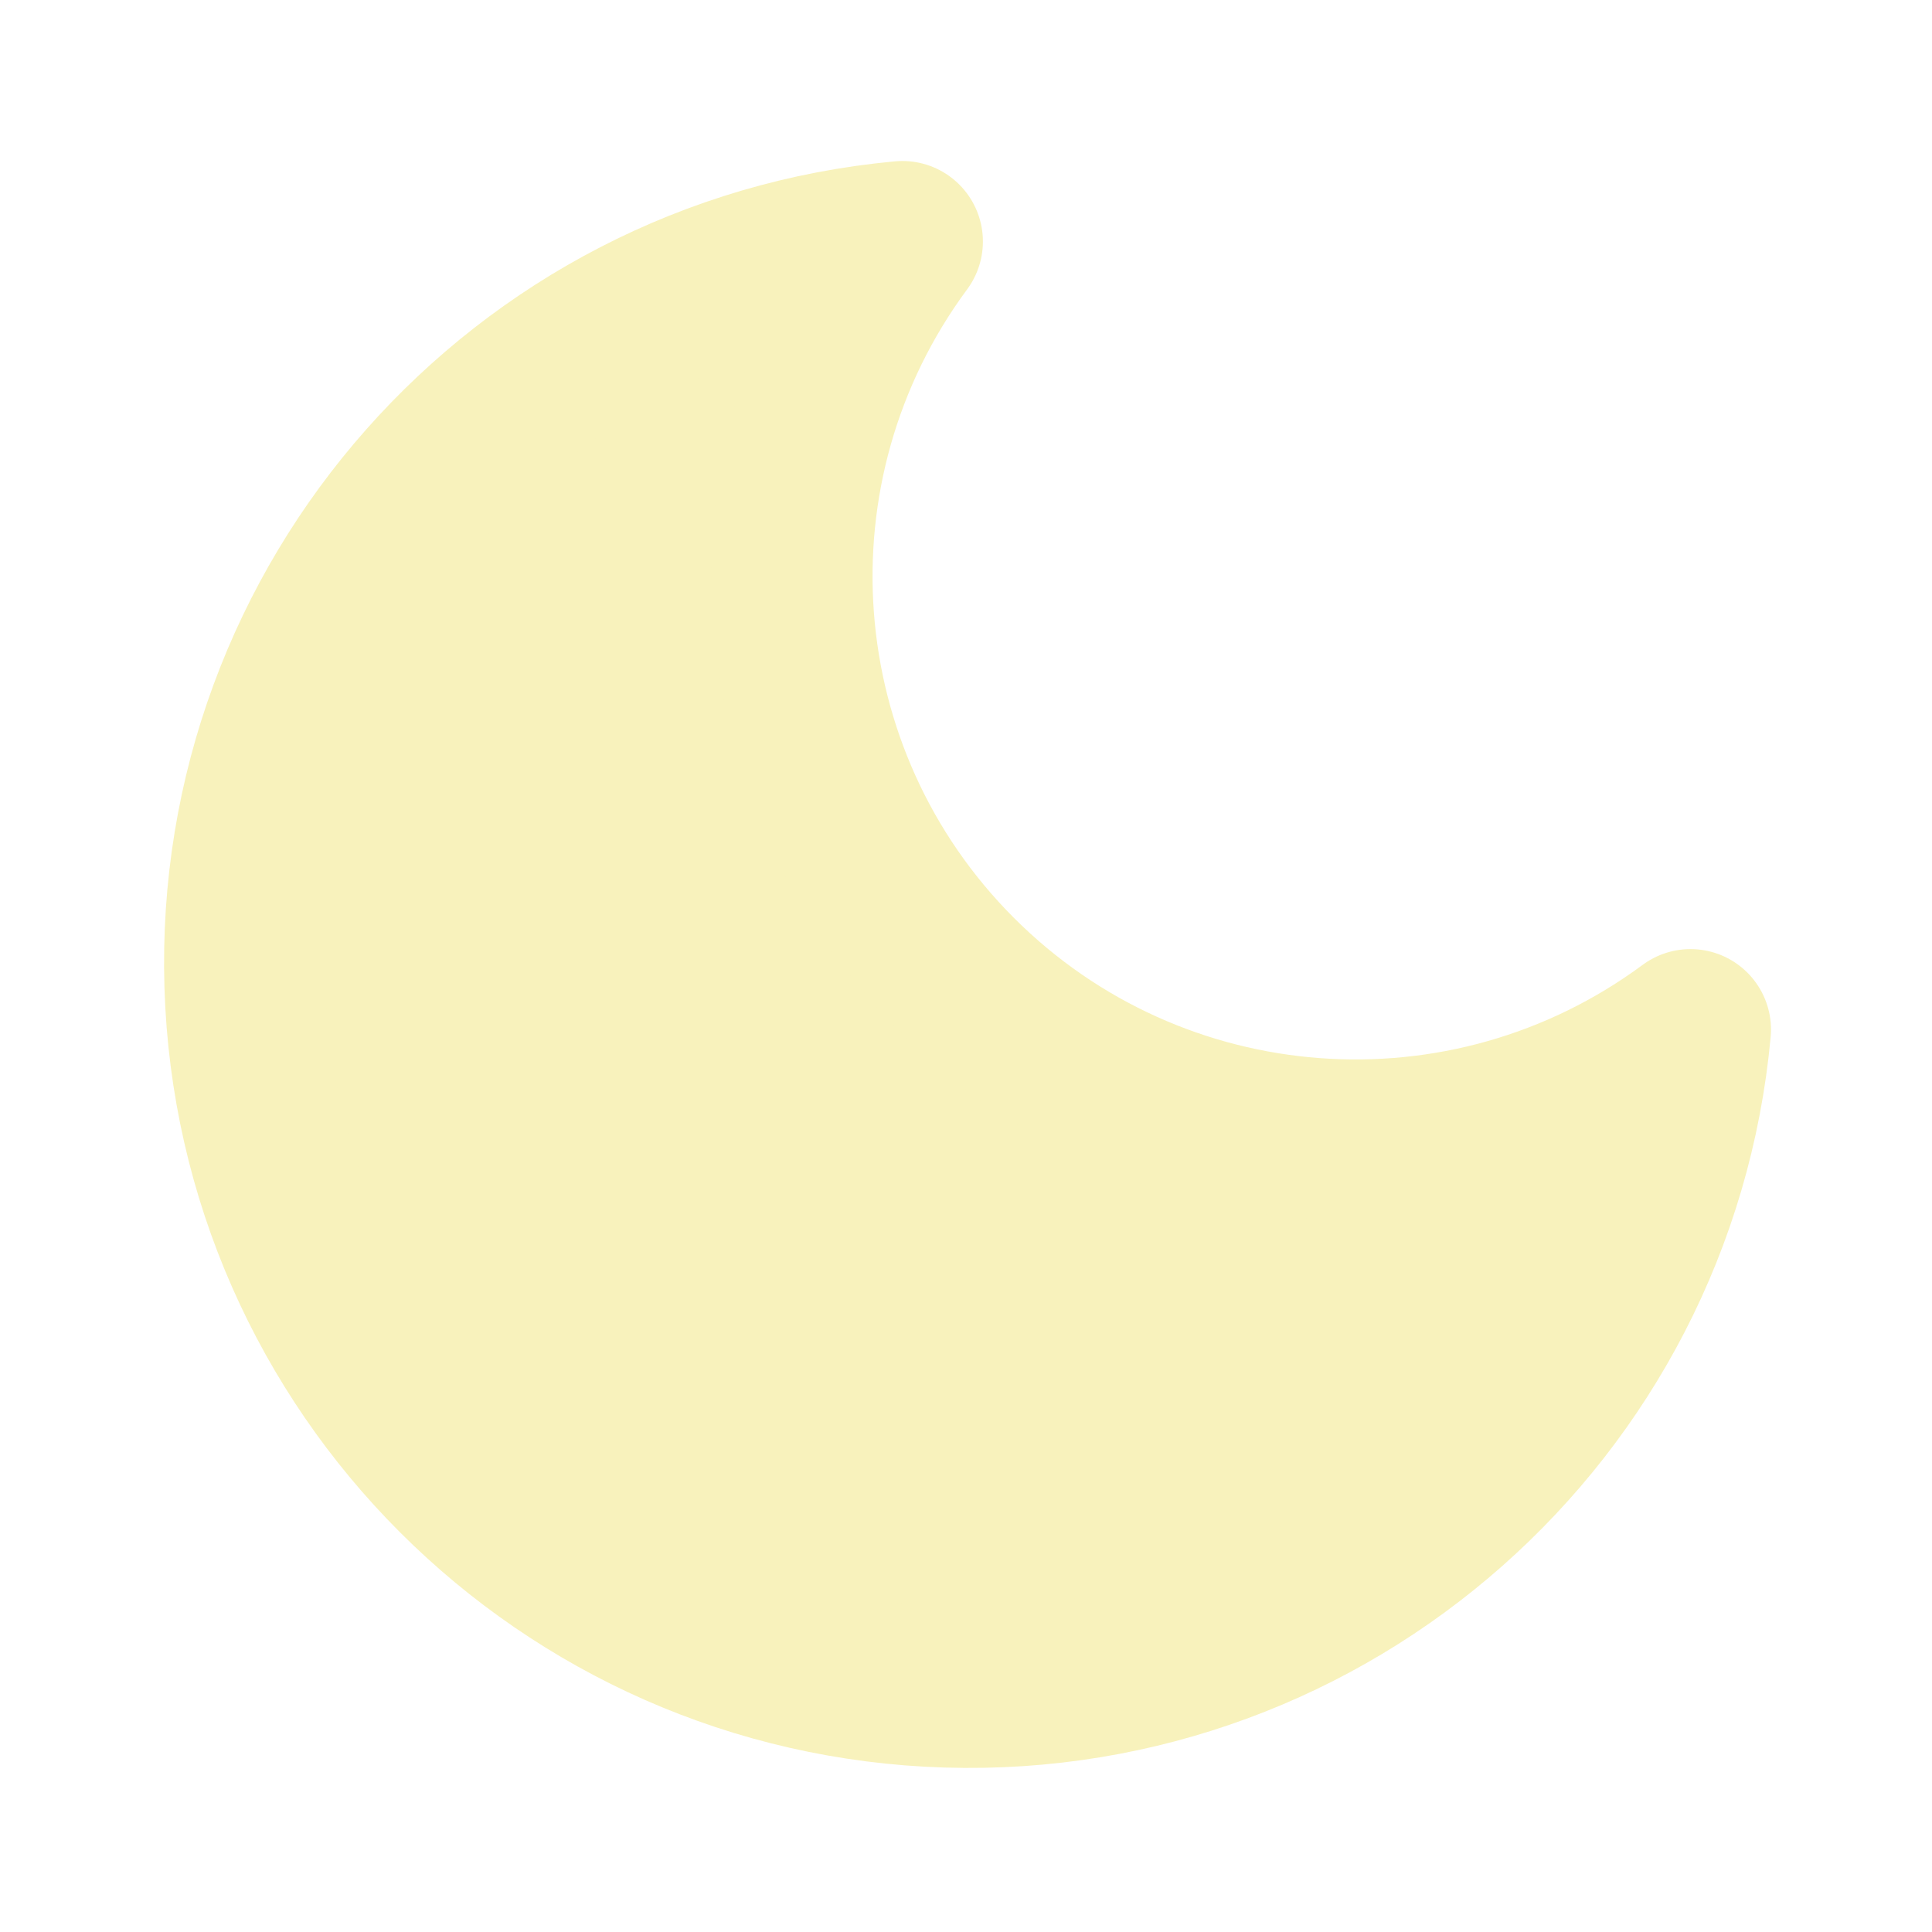
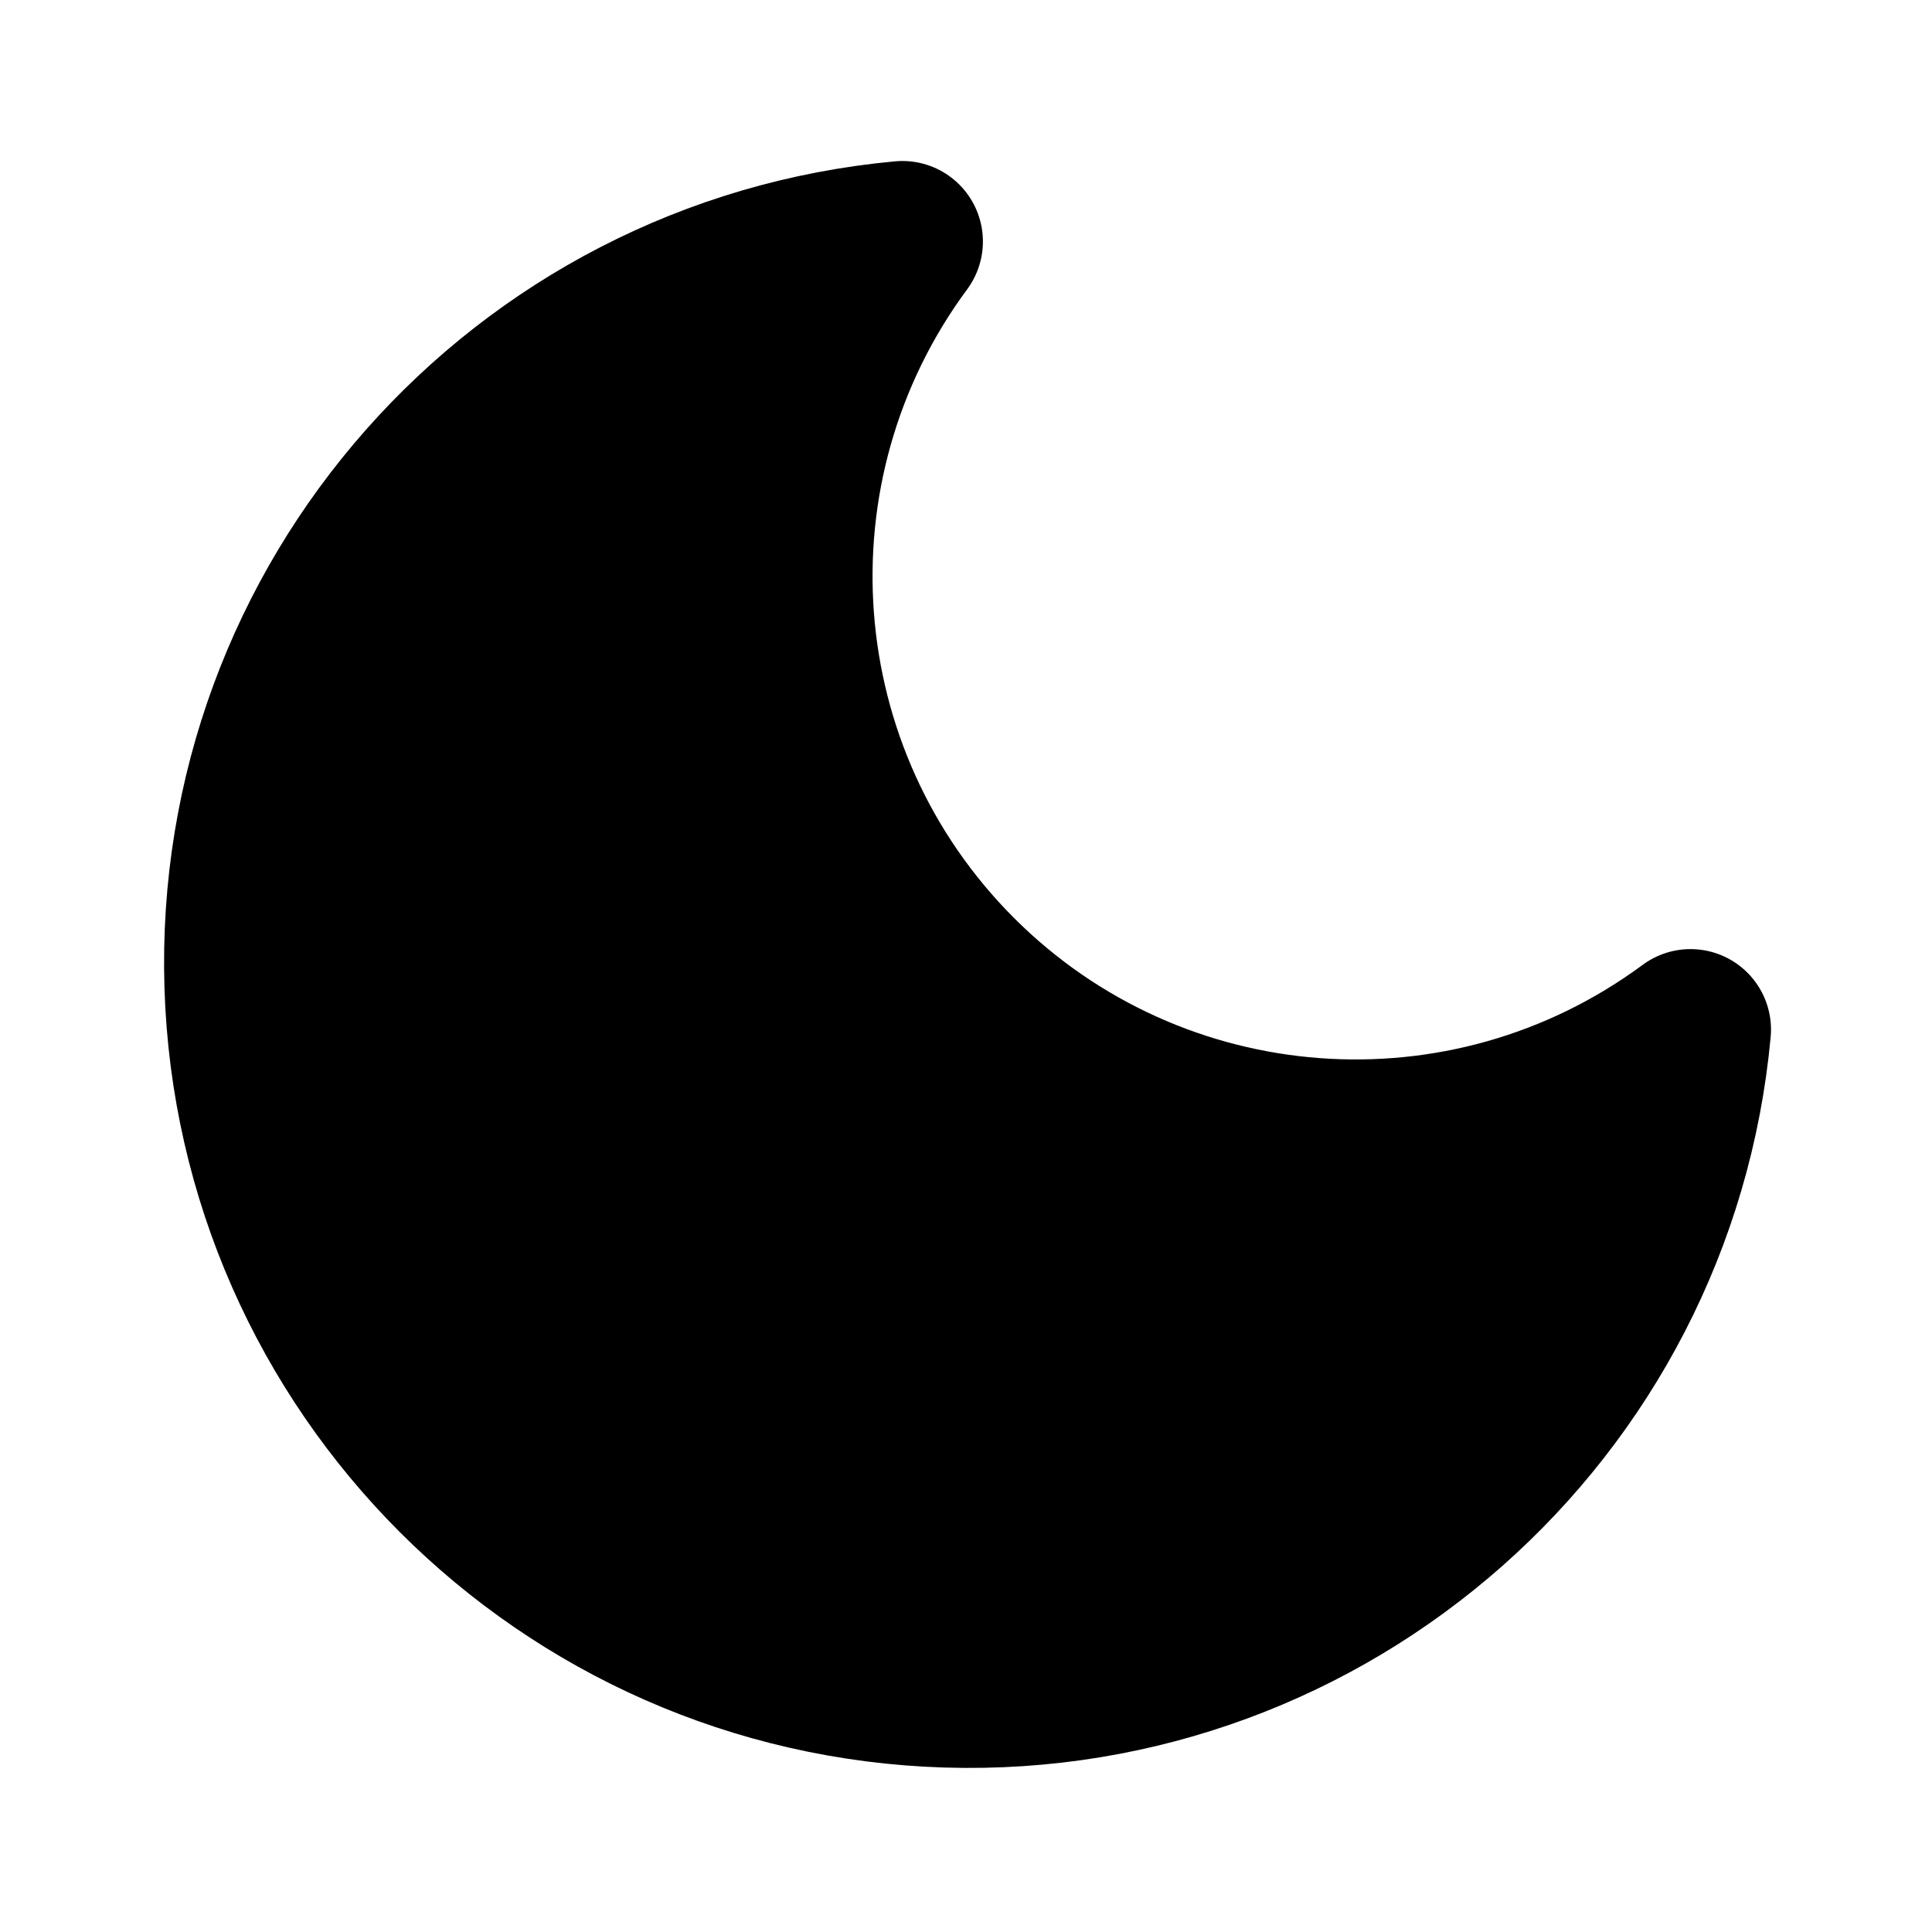
- <svg xmlns="http://www.w3.org/2000/svg" width="24" height="24" viewBox="0 0 24 24" fill="#f8f2bc" stroke="#f8f2bc" stroke-width="2" stroke-linecap="round" stroke-linejoin="round">
+ <svg xmlns="http://www.w3.org/2000/svg" width="24" height="24" viewBox="0 0 24 24" fill="#000" stroke="#000" stroke-width="2" stroke-linecap="round" stroke-linejoin="round">
  <path d="M21 12.79A9 9 0 1 1 11.21 3 7 7 0 0 0 21 12.79z" />
</svg>
